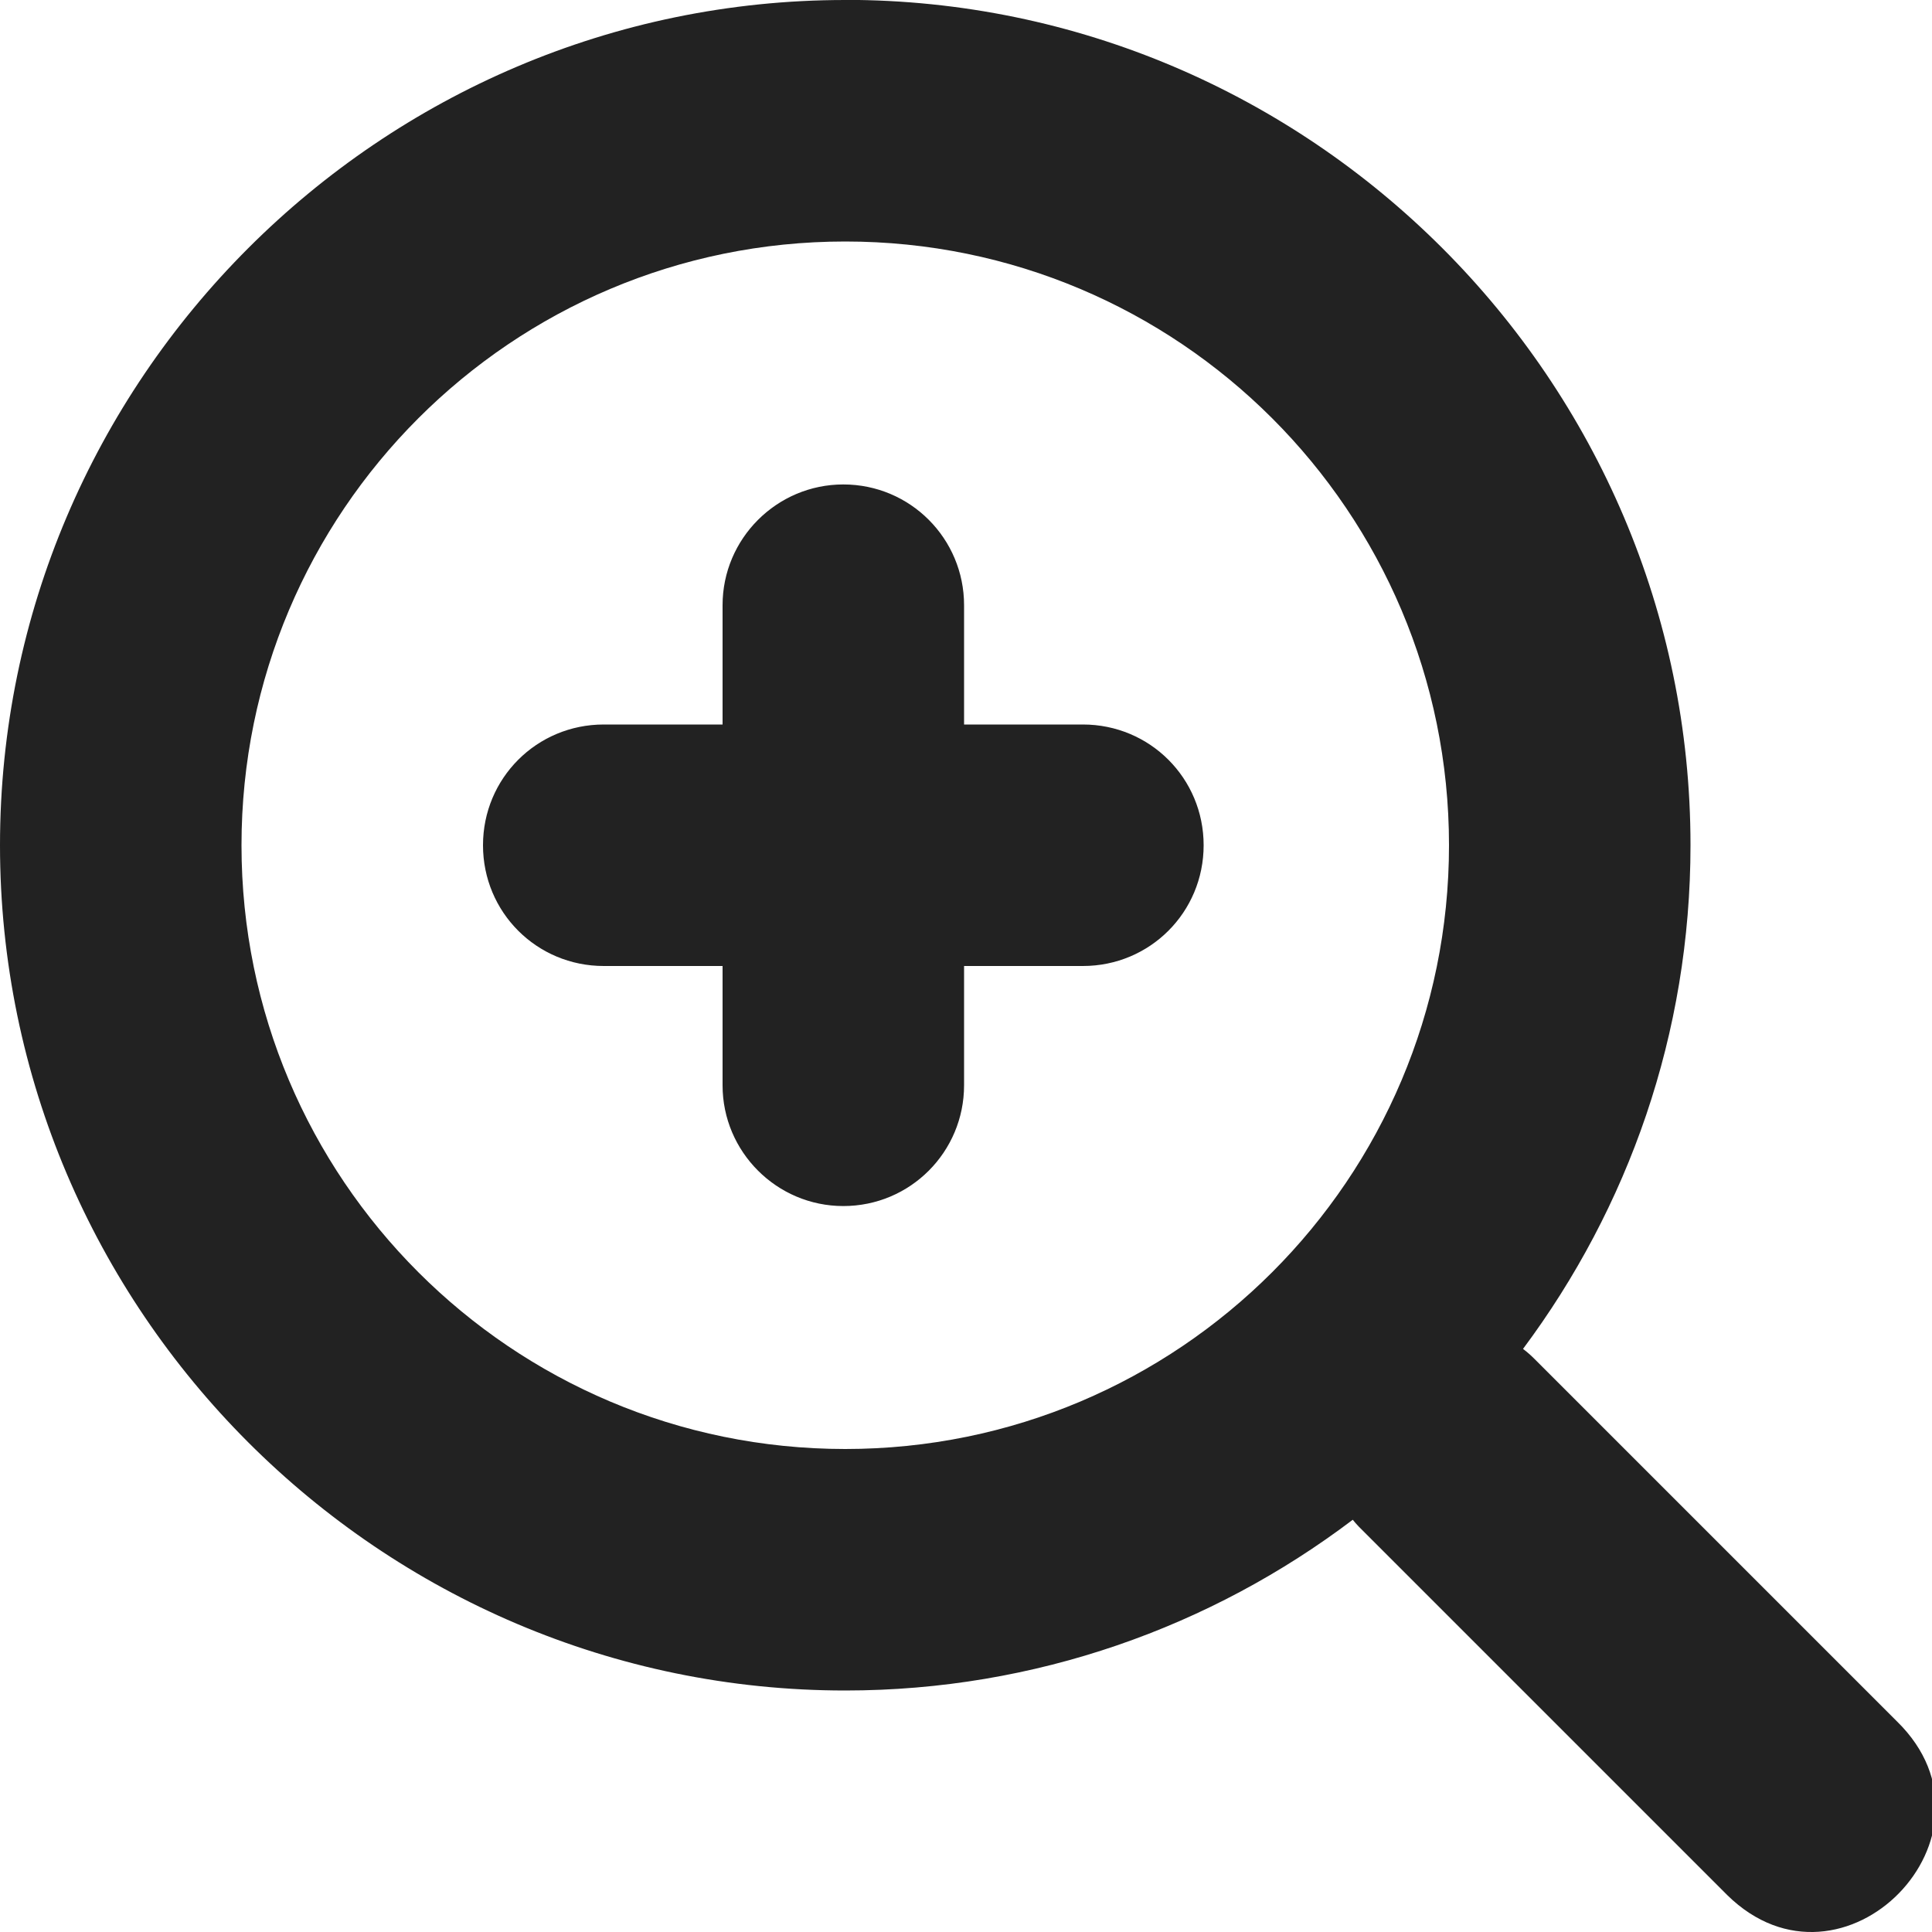
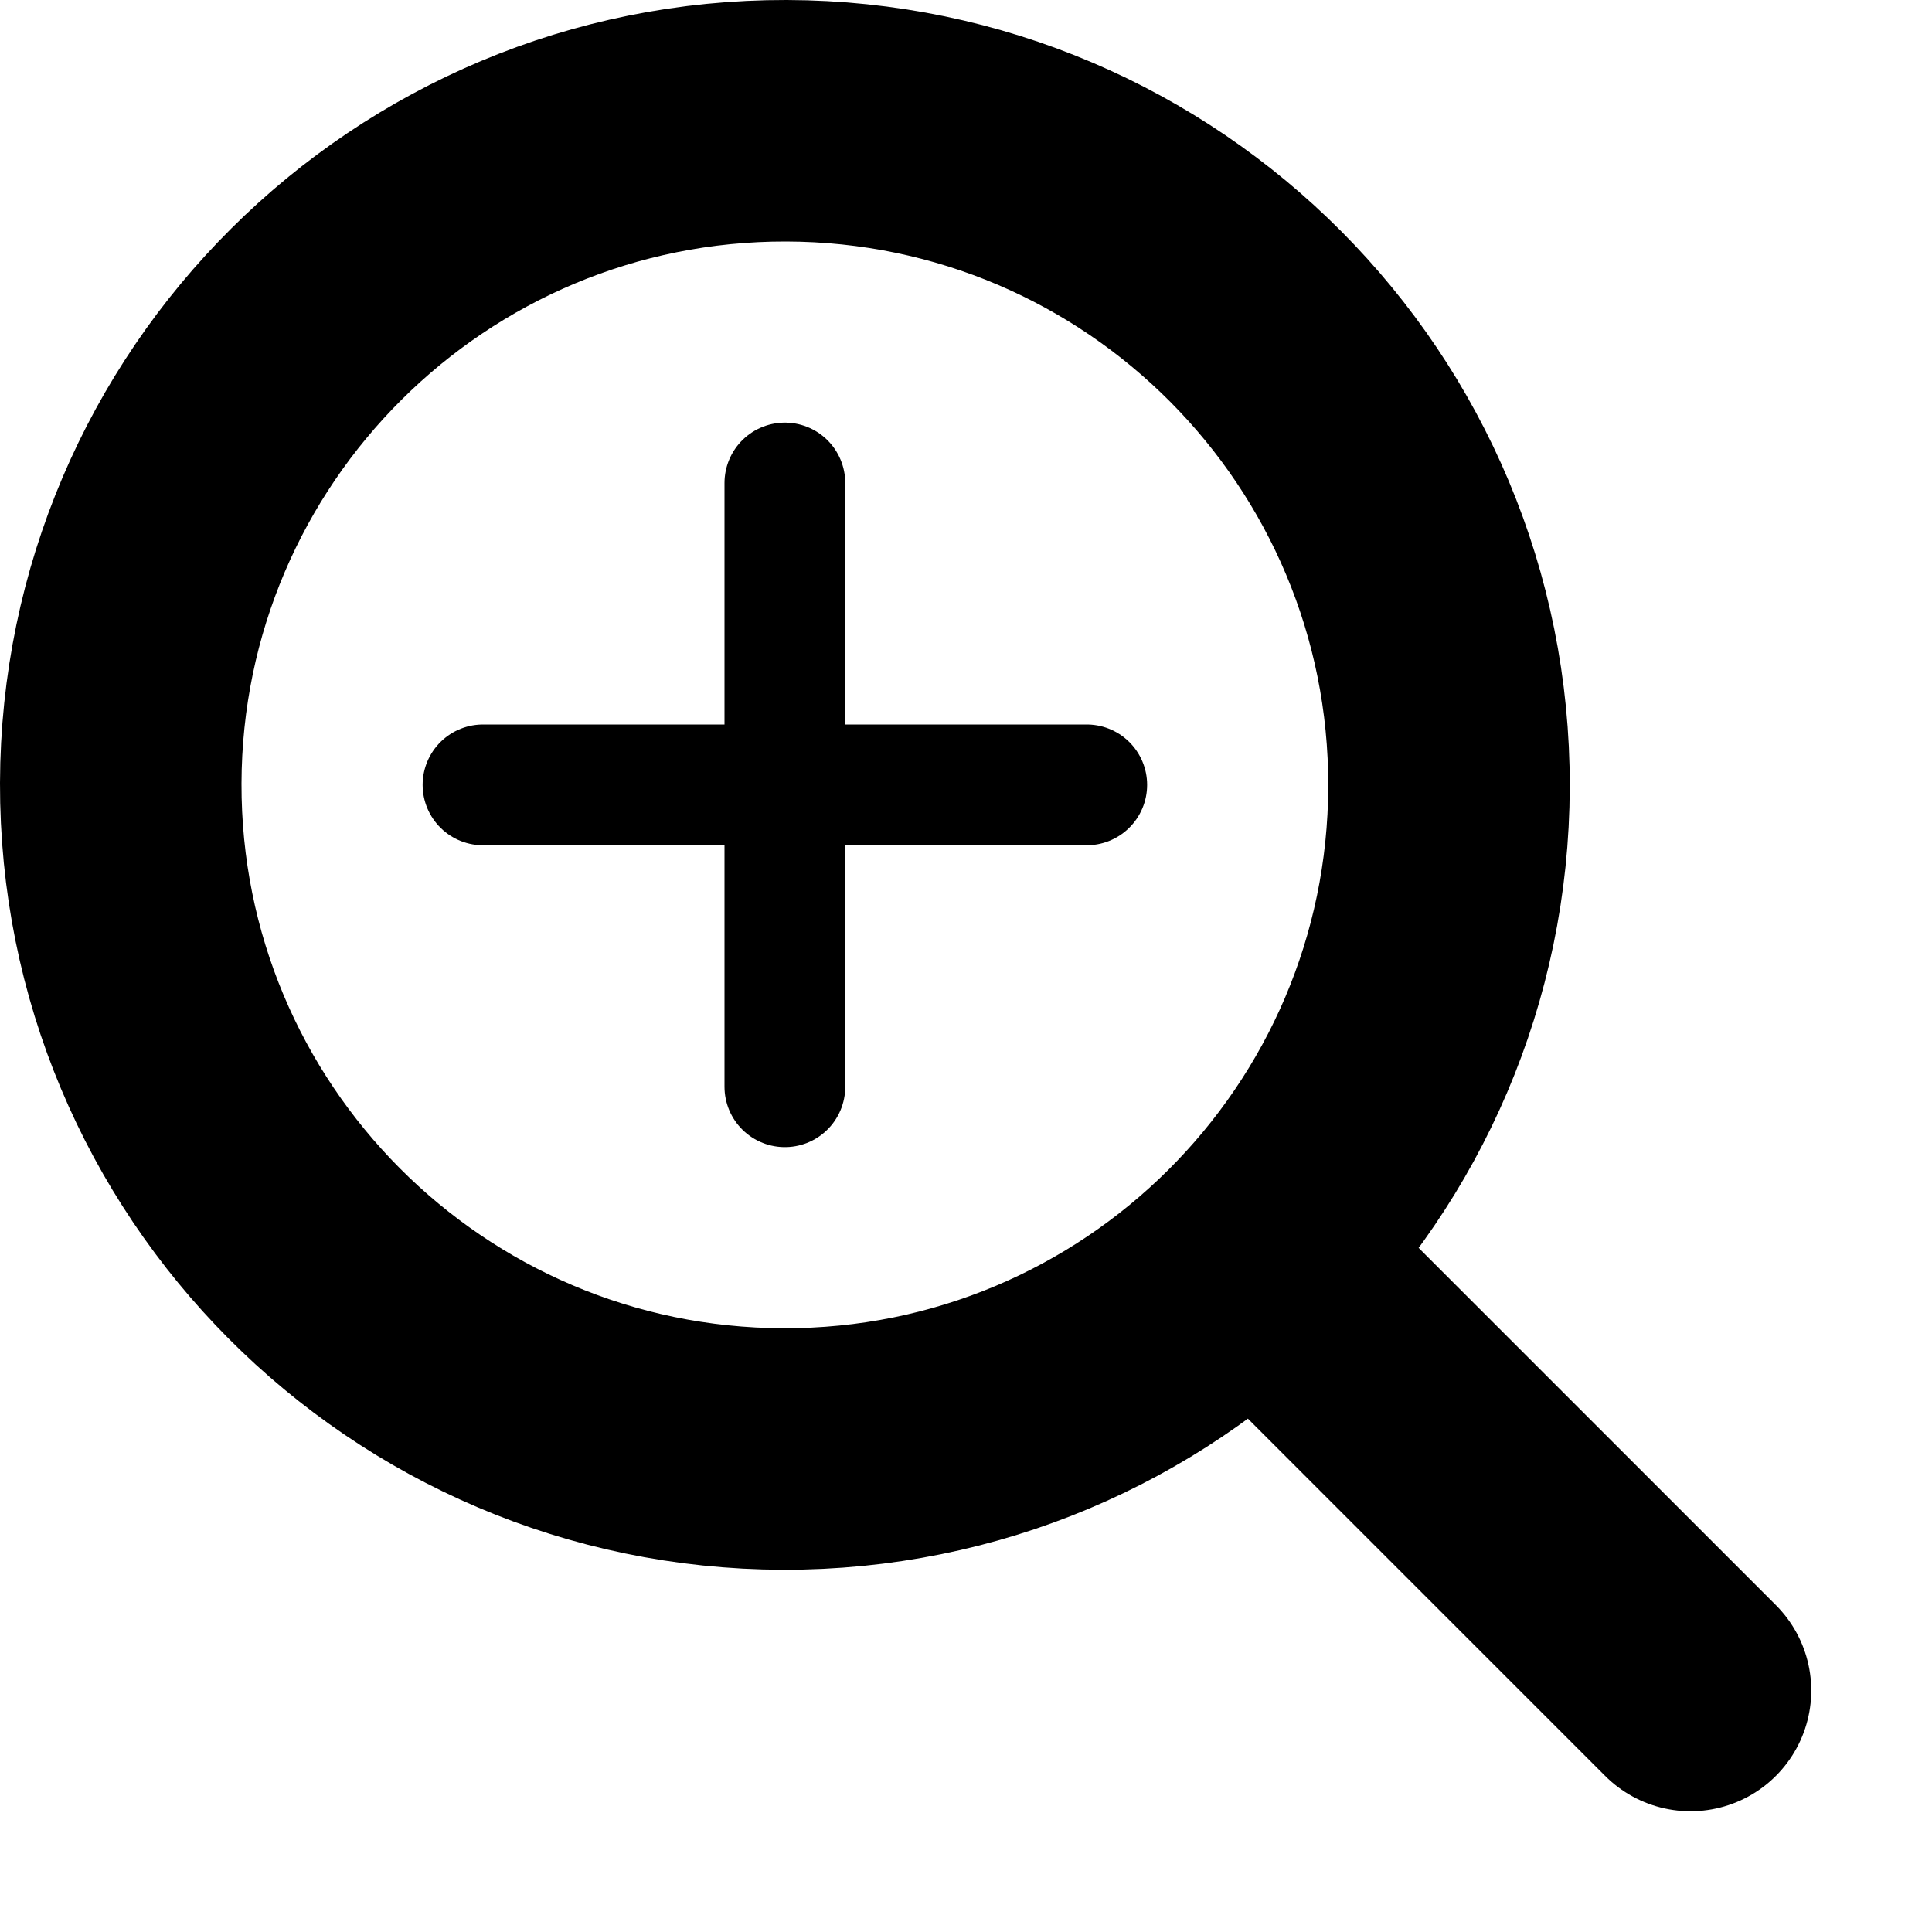
- <svg xmlns="http://www.w3.org/2000/svg" height="16px" viewBox="0 0 16 16" width="16px">
-   <path d="m 7 0 c -3.852 0 -7 3.148 -7 7 s 3.148 7 7 7 c 1.574 0 3.031 -0.527 4.203 -1.414 c 0.031 0.039 0.066 0.074 0.102 0.109 l 3 3 c 0.957 0.938 2.363 -0.5 1.406 -1.438 l -3 -3 c -0.031 -0.031 -0.062 -0.059 -0.098 -0.086 c 0.871 -1.168 1.387 -2.609 1.387 -4.172 c 0 -3.852 -3.148 -7 -7 -7 z m 0 2 c 2.762 0 5 2.238 5 5 s -2.238 5 -5 5 s -5 -2.238 -5 -5 s 2.238 -5 5 -5 z m -0.016 2.012 c -0.551 0 -1 0.449 -1 1 v 0.988 h -0.984 c -0.555 0 -1 0.445 -1 1 s 0.445 1 1 1 h 0.984 v 0.988 c 0 0.551 0.449 1 1 1 c 0.555 0 1 -0.449 1 -1 v -0.988 h 0.984 c 0.555 0 1 -0.445 1 -1 s -0.445 -1 -1 -1 h -0.984 v -0.988 c 0 -0.551 -0.445 -1 -1 -1 z m 0 0" fill="#222222" />
+ <svg xmlns="http://www.w3.org/2000/svg" xmlns:ns1="https://www.gtk.org/grappa" ns1:rendering="symbolic" width="16" height="16" ns1:version="1" ns1:state="0" ns1:state-names="outline state1 empty">
+   <path d="M 14 14 L 10.389 10.389 M 12 6.514 C 11.992 9.551, 9.524 12.008, 6.486 12 C 3.449 11.992, 0.992 9.524, 1 6.486 C 1.008 3.449, 3.476 0.992, 6.514 1 C 9.551 1.008, 12.008 3.476, 12 6.514 Z" id="path0" stroke-width="2" stroke-linecap="round" stroke-linejoin="round" stroke="rgb(0,0,0)" fill="none" class="foreground-stroke transparent-fill" ns1:states="outline state1" ns1:stroke="foreground" ns1:stroke-minwidth="25%" ns1:stroke-maxwidth="150%">
+     </path>
+   <path d="M 9 6.5 L 4 6.5 M 6.5 4 L 6.5 9" id="path1" stroke-width="1" stroke-linecap="round" stroke-linejoin="round" stroke="rgb(0,0,0)" fill="none" class="foreground-stroke transparent-fill" ns1:states="outline state1" ns1:stroke="foreground" ns1:stroke-minwidth="25%" ns1:stroke-maxwidth="200%">
+     </path>
</svg>
